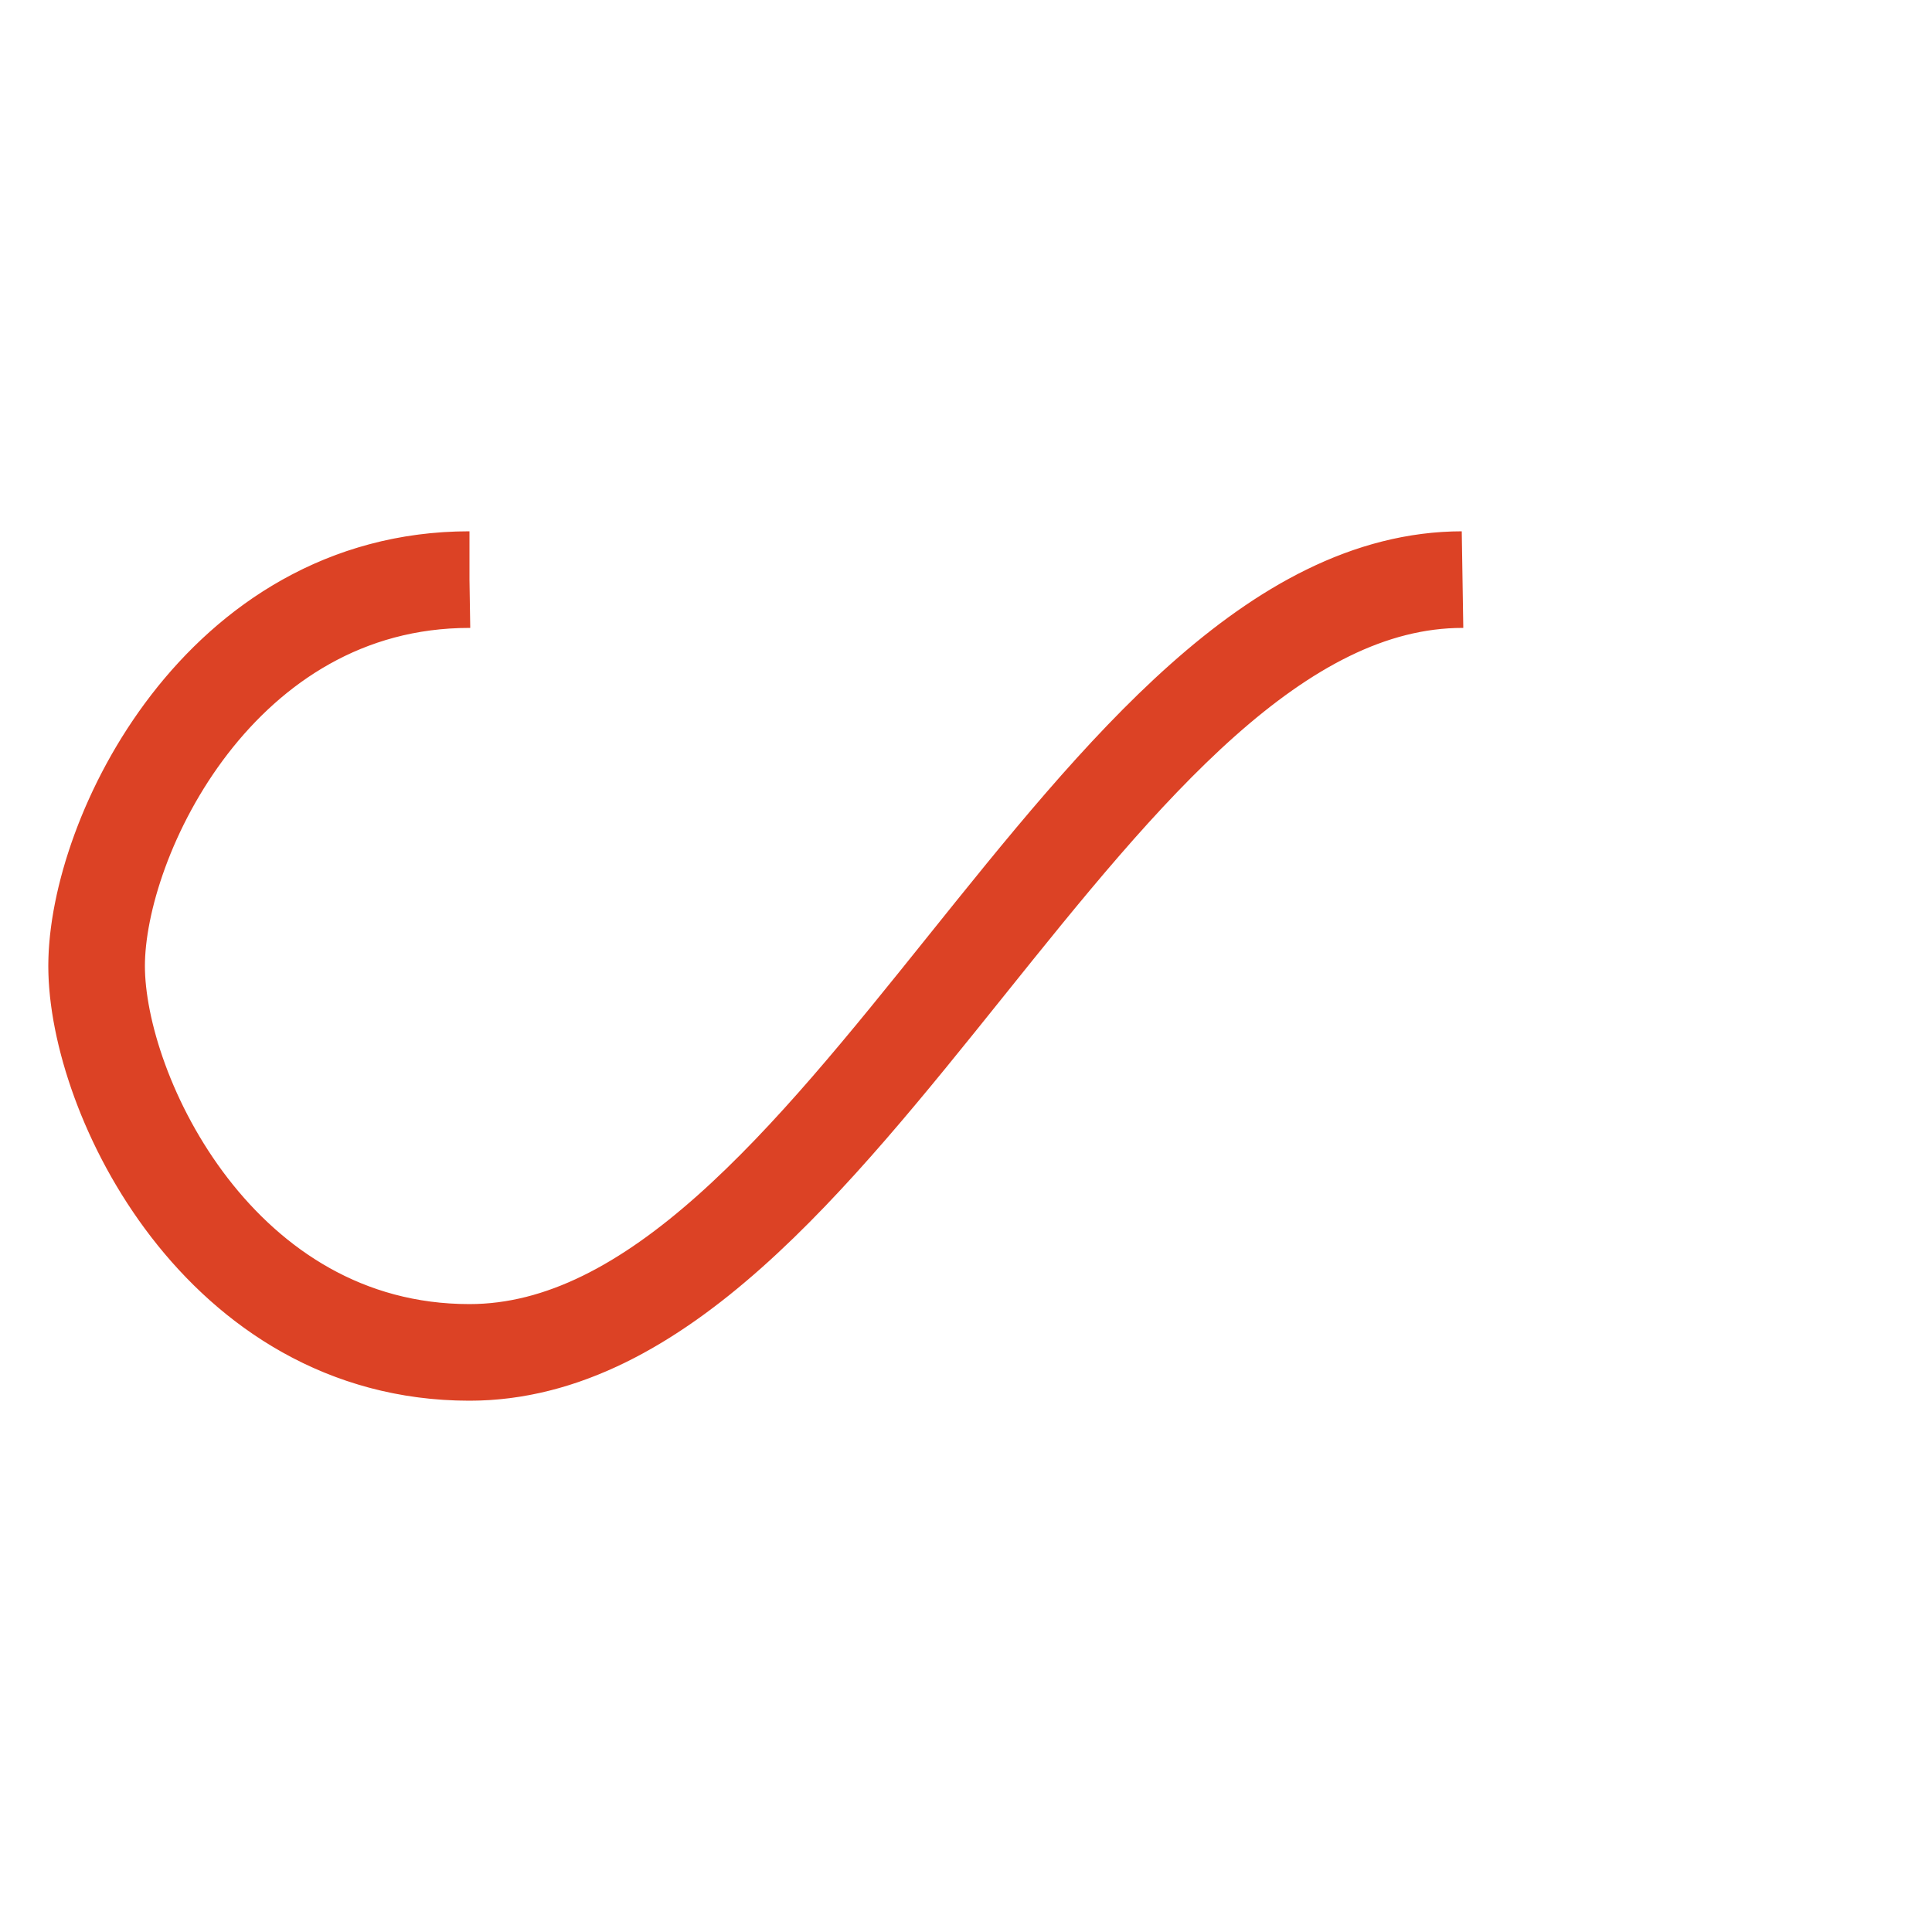
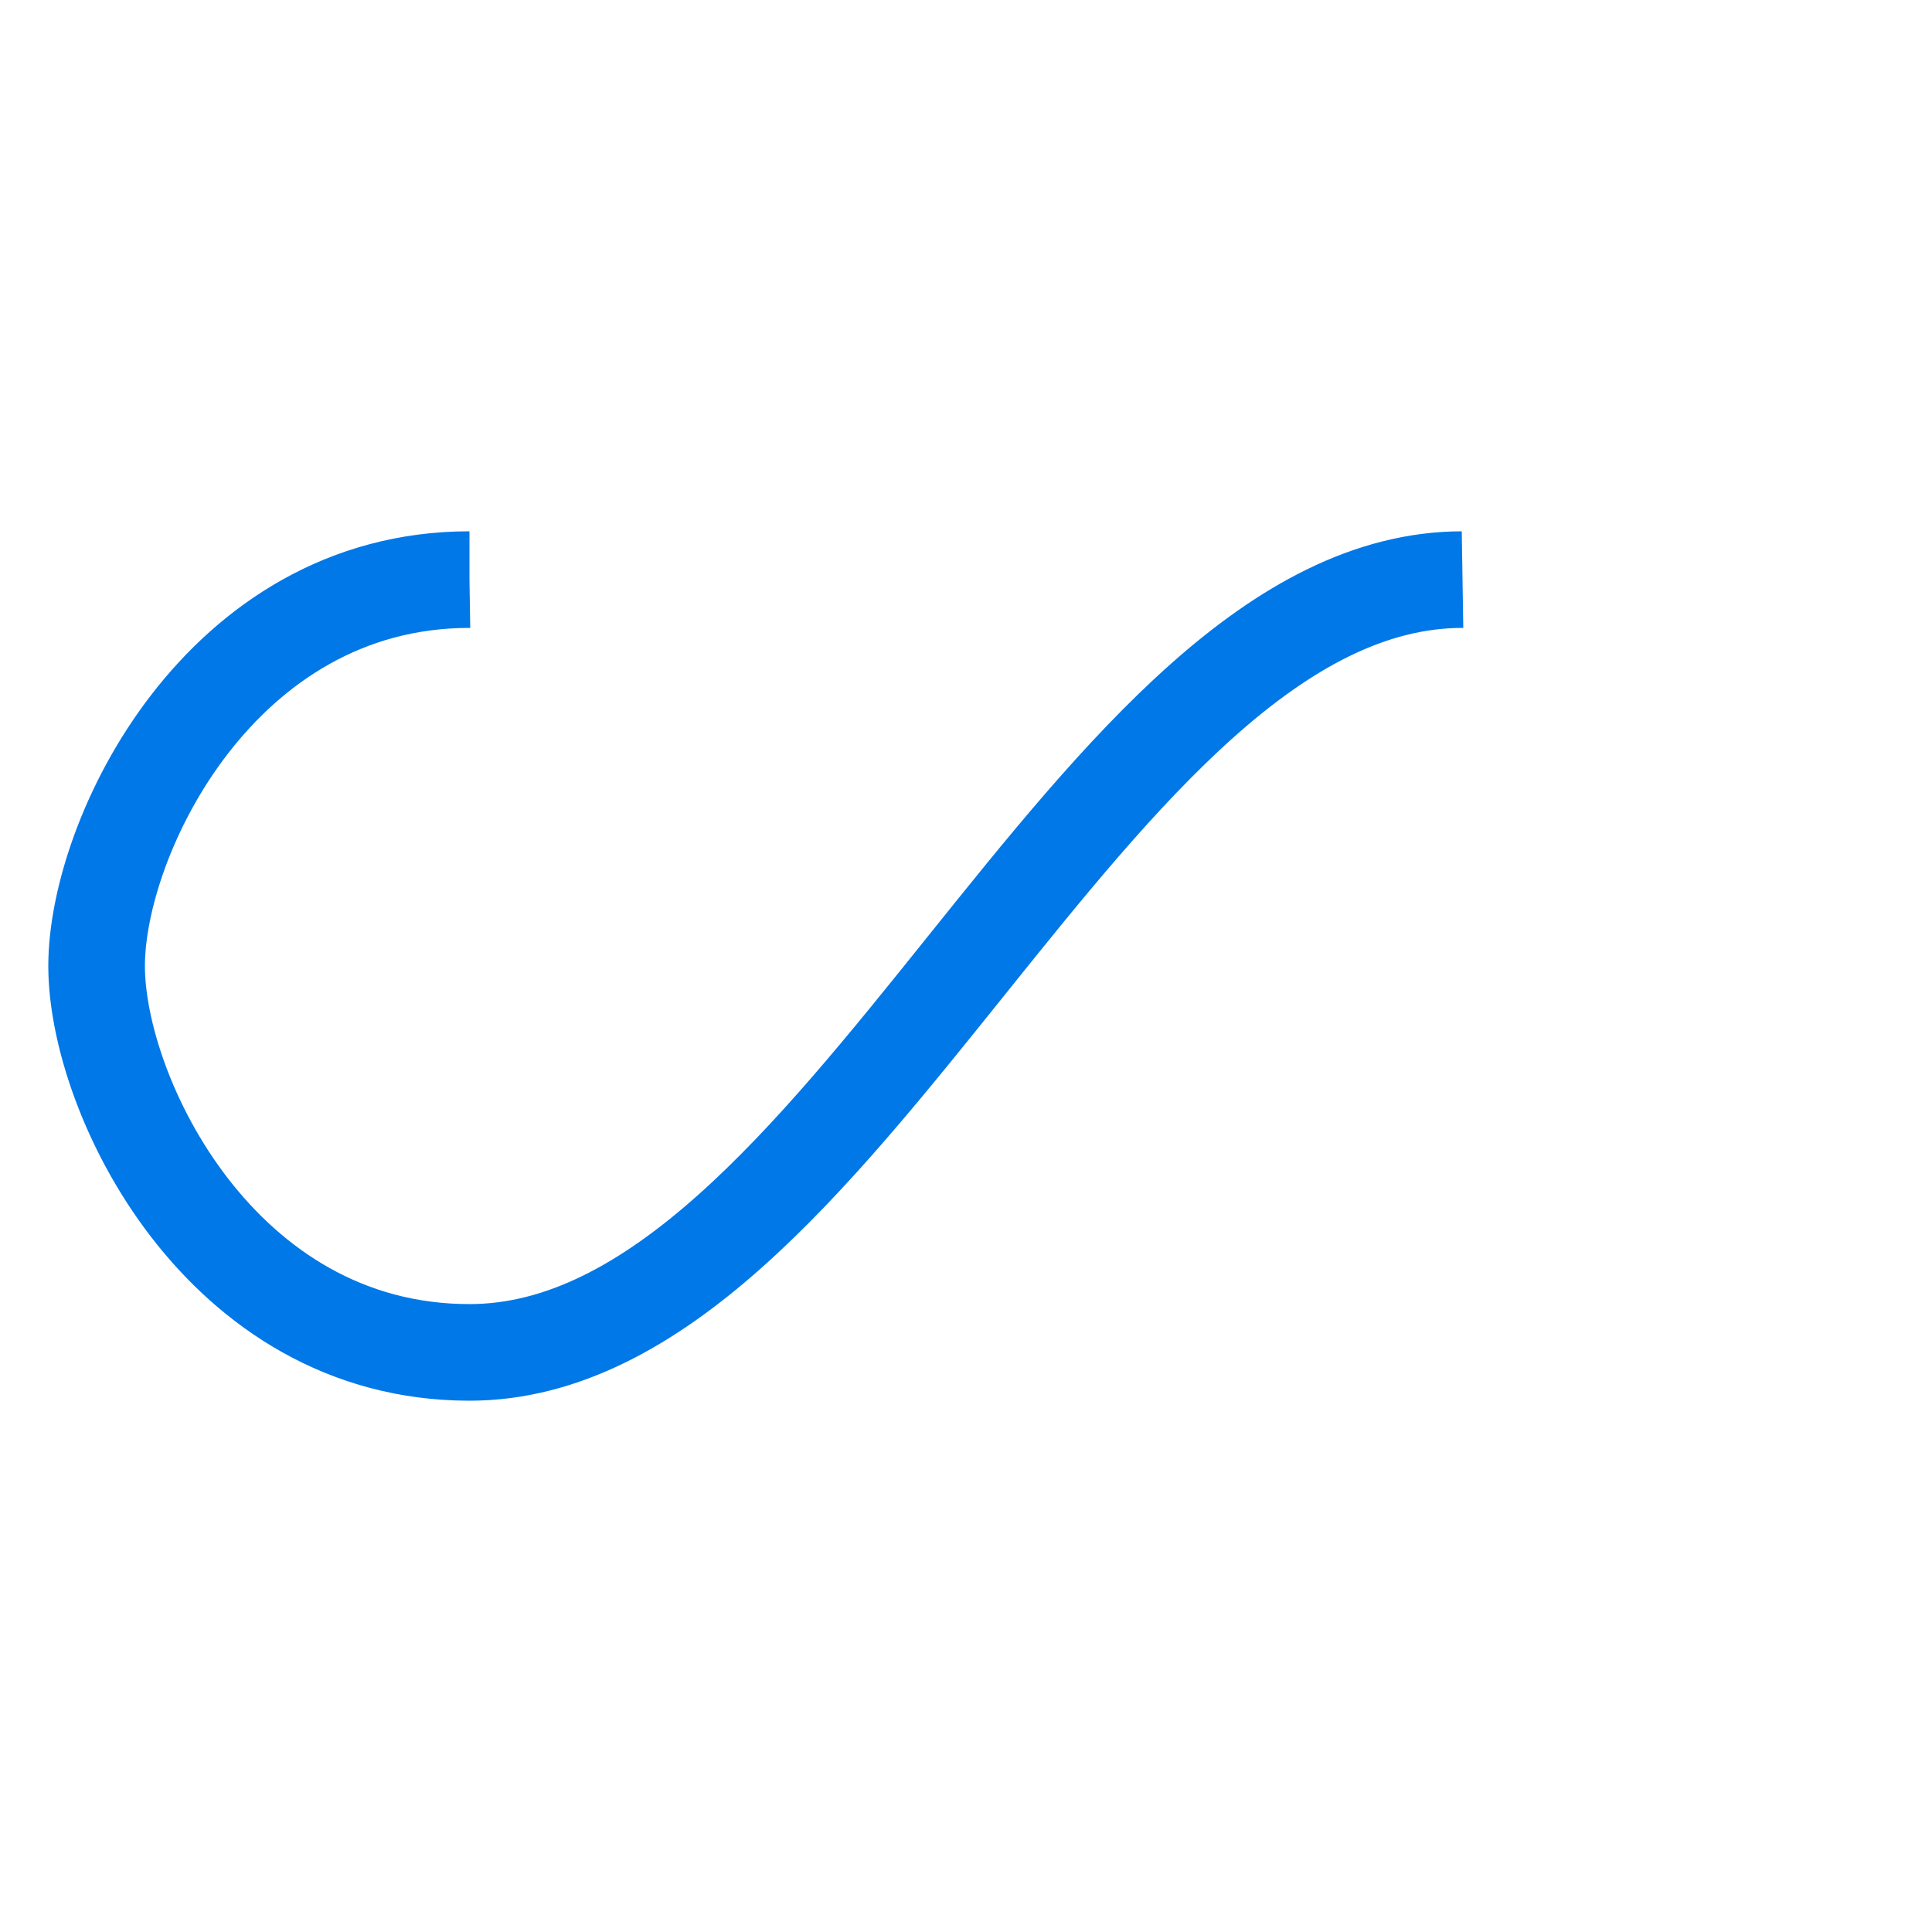
<svg xmlns="http://www.w3.org/2000/svg" width="80px" height="80px" viewBox="0 0 100 100" preserveAspectRatio="xMidYMid" class="lds-infinity">
-   <path fill="none" ng-attr-stroke="{{config.stroke}}" ng-attr-stroke-width="{{config.width}}" ng-attr-stroke-dasharray="{{config.dasharray}}" d="M24.3,30C11.4,30,5,43.3,5,50s6.4,20,19.3,20c19.3,0,32.1-40,51.4-40 C88.6,30,95,43.3,95,50s-6.4,20-19.3,20C56.4,70,43.6,30,24.3,30z" stroke="#dc4225" stroke-width="5" stroke-dasharray="128.294 128.294">
+   <path fill="none" ng-attr-stroke="{{config.stroke}}" ng-attr-stroke-width="{{config.width}}" ng-attr-stroke-dasharray="{{config.dasharray}}" d="M24.3,30C11.4,30,5,43.3,5,50s6.4,20,19.3,20c19.3,0,32.1-40,51.4-40 C88.6,30,95,43.3,95,50s-6.4,20-19.3,20C56.4,70,43.6,30,24.3,30z" stroke="#0078e7" stroke-width="5" stroke-dasharray="128.294 128.294">
    <animate attributeName="stroke-dashoffset" calcMode="linear" values="0;256.589" keyTimes="0;1" dur="1" begin="0s" repeatCount="indefinite" />
  </path>
</svg>
